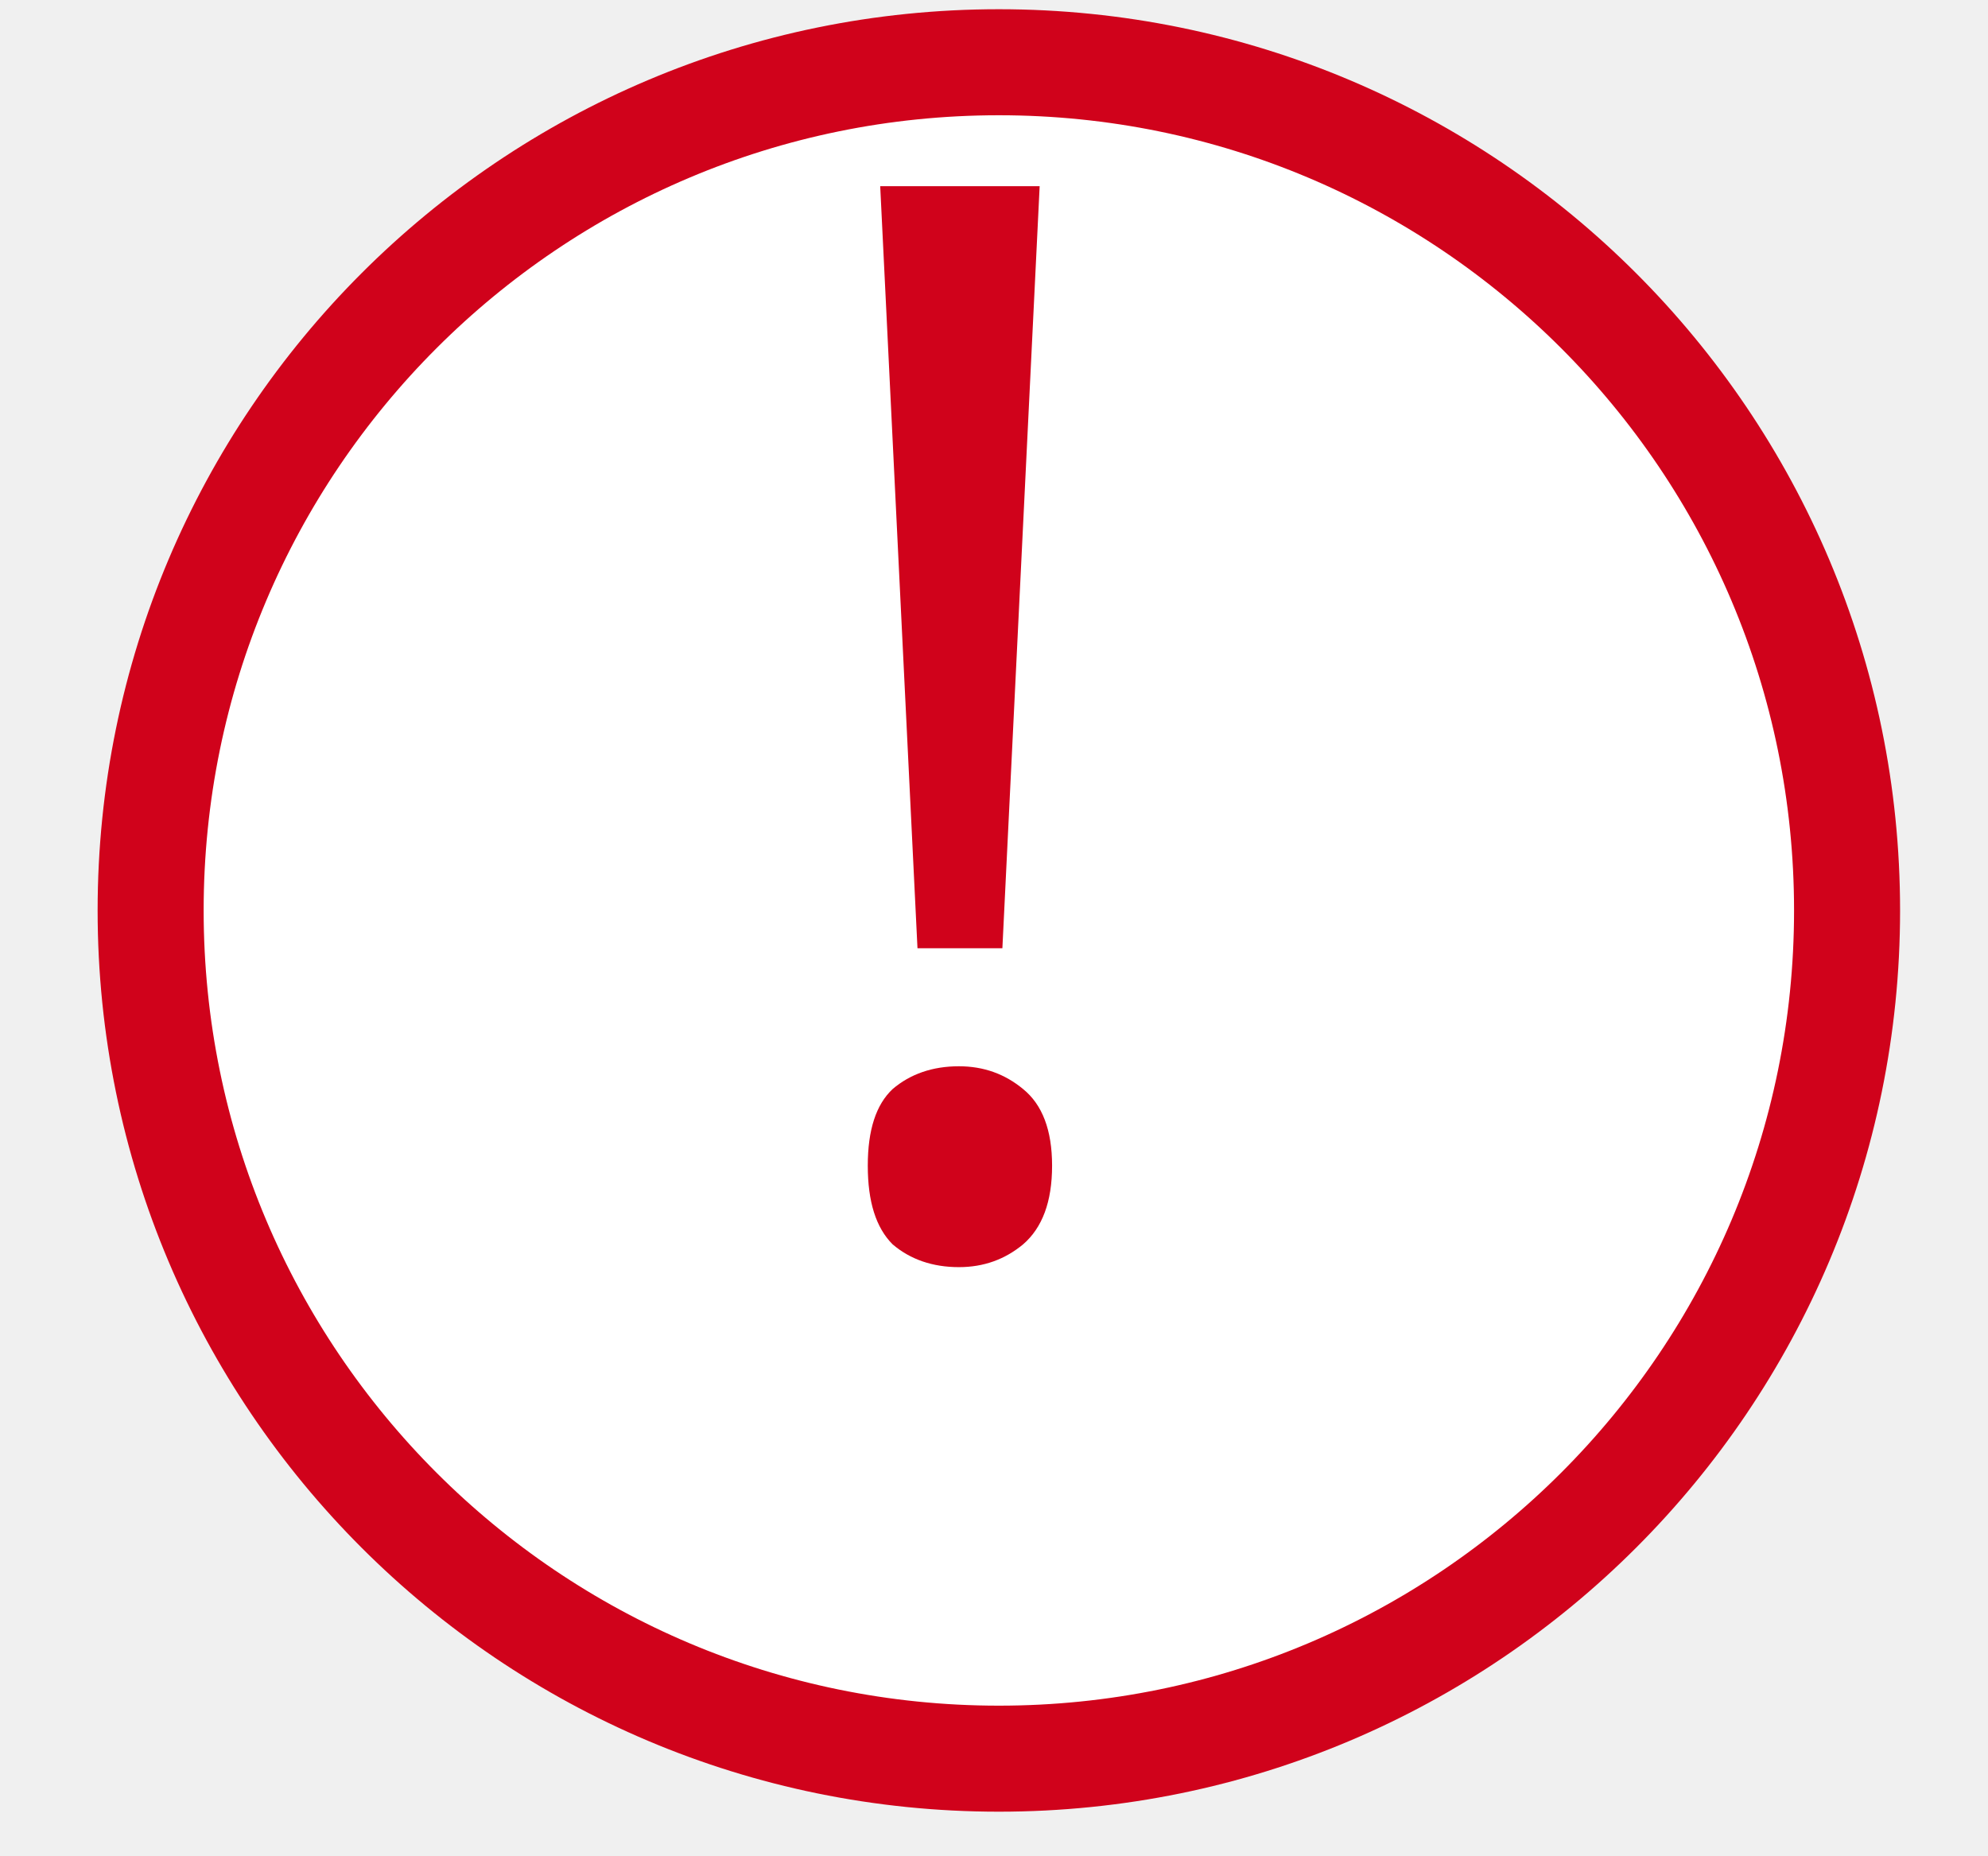
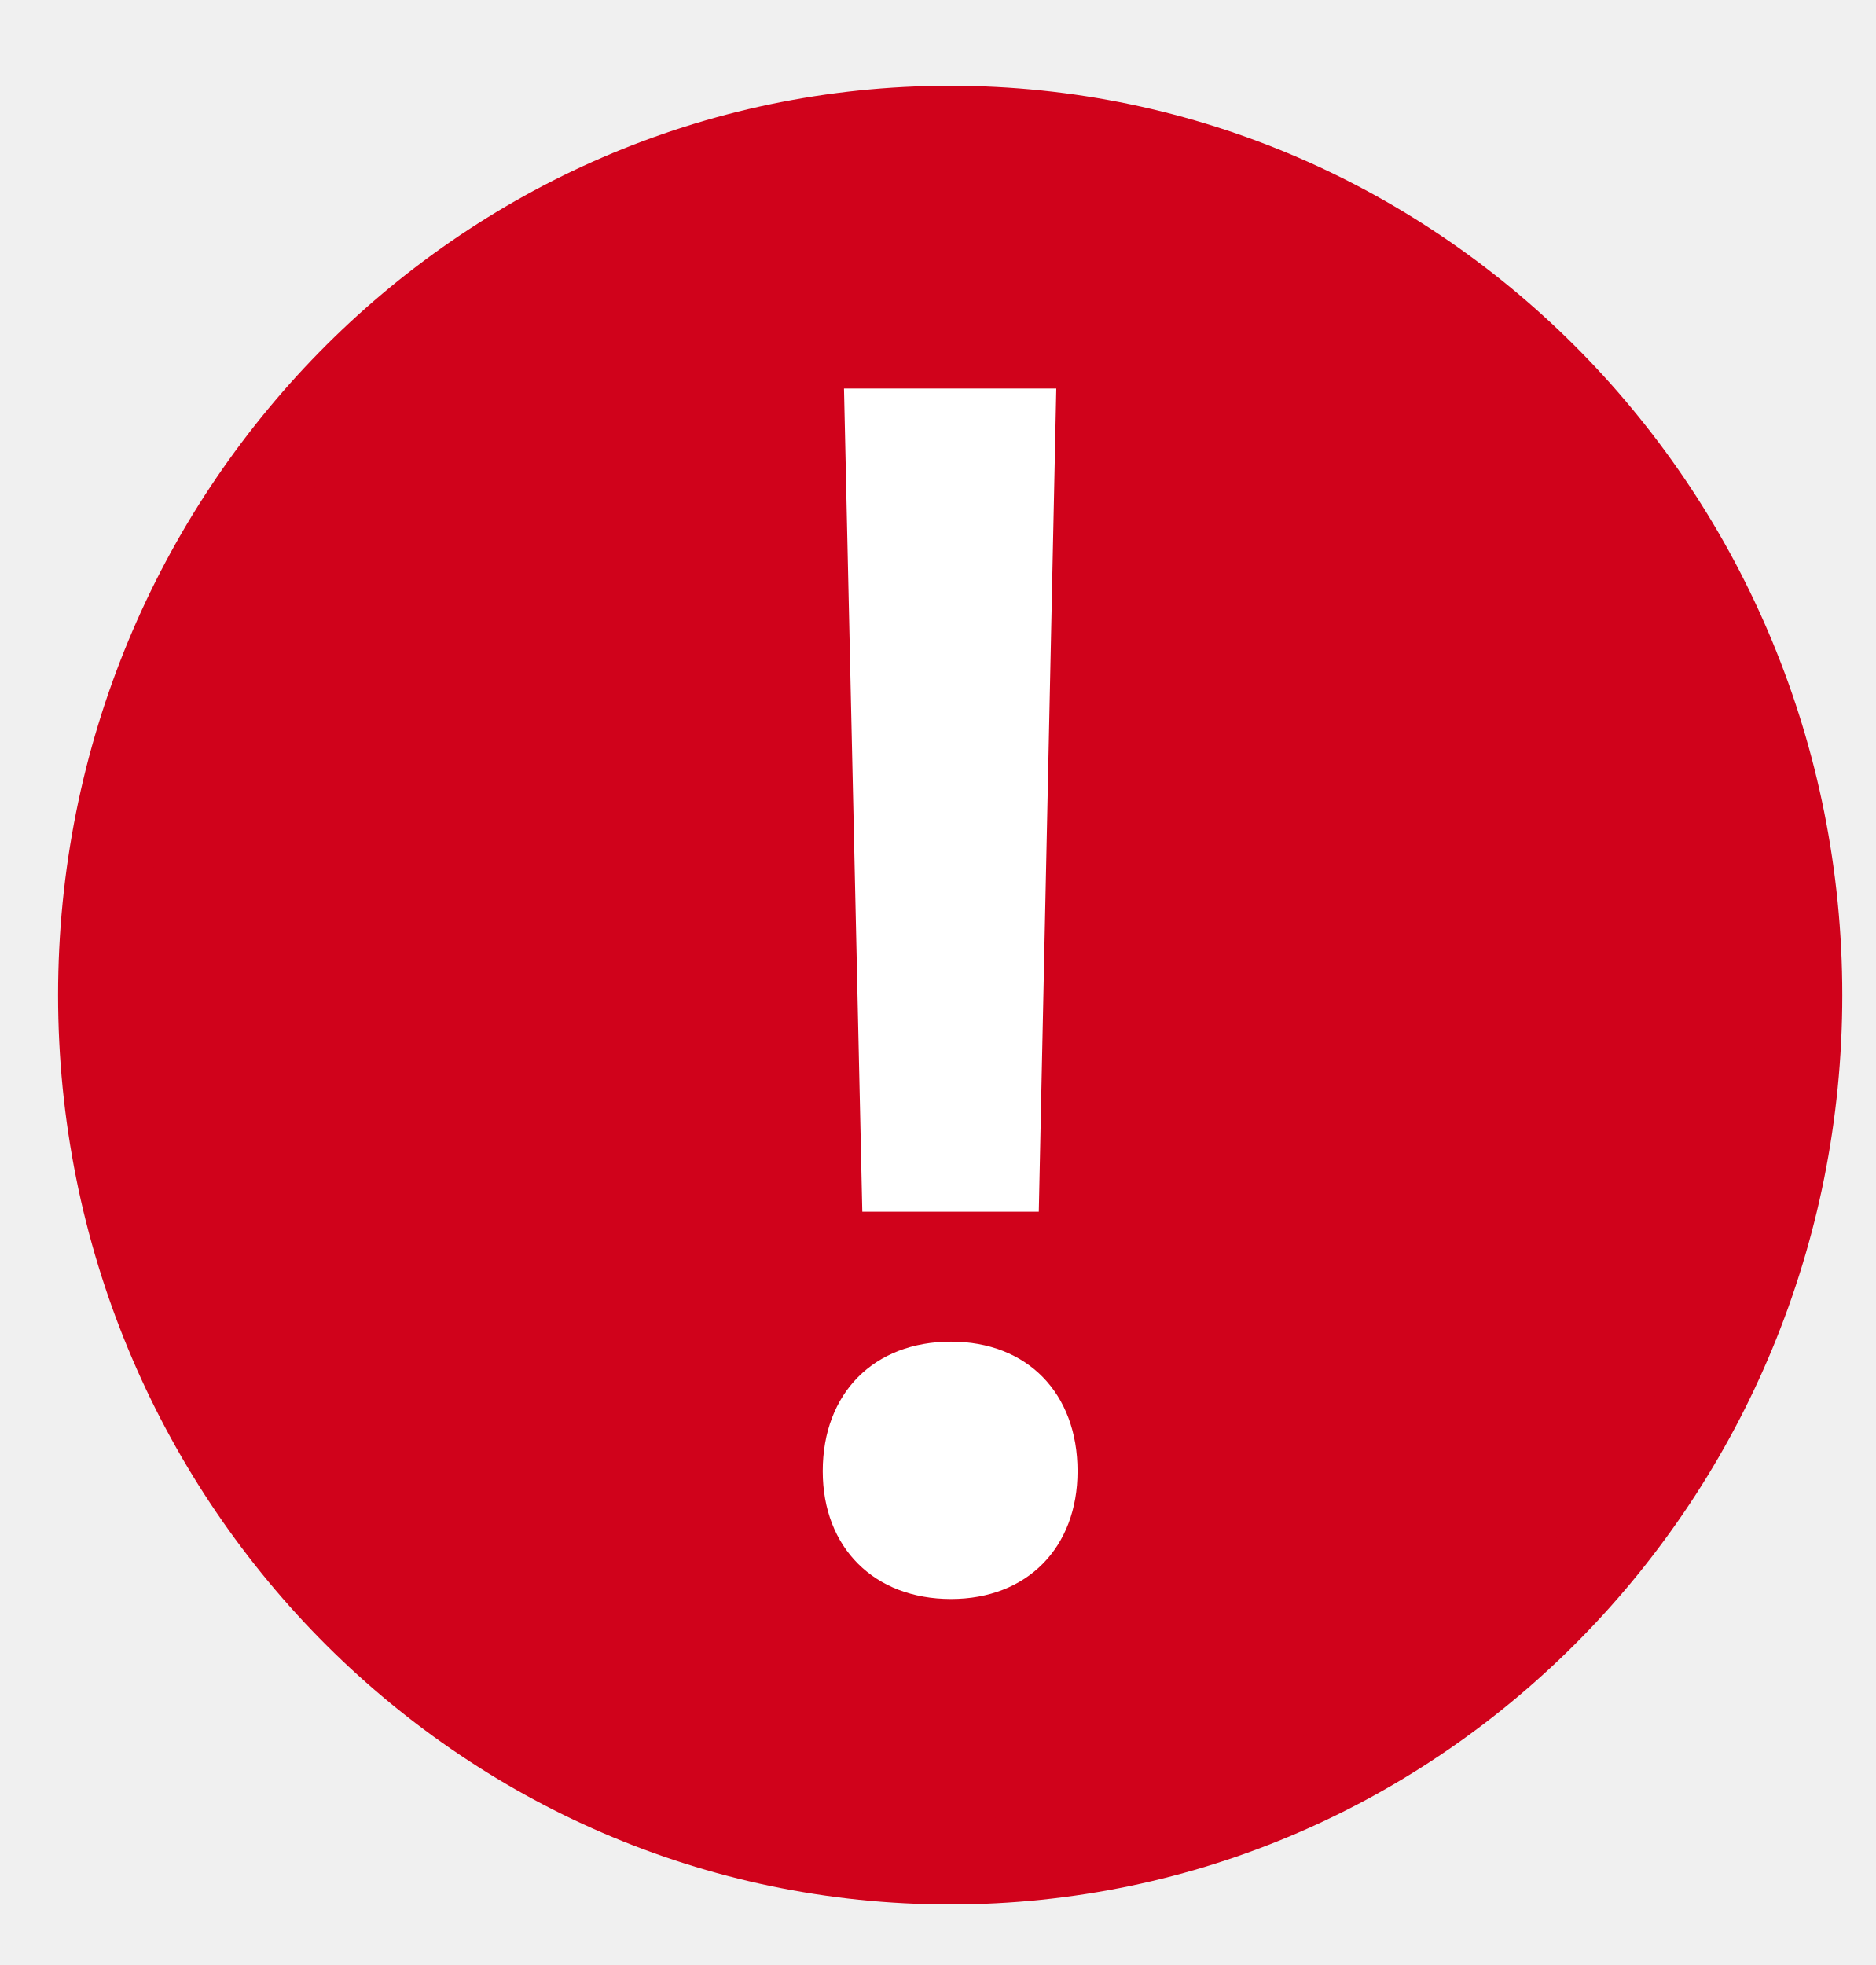
- <svg xmlns="http://www.w3.org/2000/svg" width="15px" height="14px" viewBox="0 0 15 14" version="1.1">
+ <svg xmlns="http://www.w3.org/2000/svg" width="21px" height="22px" viewBox="0 0 21 22" version="1.1">
  <defs />
  <g id="Page-1" stroke="none" stroke-width="1" fill="none" fill-rule="evenodd">
-     <g id="ADD-TO-CLIQZ-TAB" transform="translate(-649, -1166)">
-       <g id="error-icon" transform="translate(649.3, 1163.7)">
-         <g transform="translate(0.790625, 0.579688)">
-           <circle id="Oval-3" stroke="#D0021B" stroke-width="0.8" fill="#FFFFFF" cx="6.446" cy="8.59" r="6.4" />
-           <text id="!" font-family="SFUIText-Medium, SF UI Text" font-size="11.2" font-weight="400" line-spacing="16" letter-spacing="-0.16" fill="#D0021B">
-             <tspan x="4.644" y="11.125">!</tspan>
-           </text>
+     <g id="ADD-TO-CLIQZ-TAB" transform="translate(-651, -1157)">
+       <g id="error-icon" transform="translate(649.04, 1156.5)">
+         <g transform="translate(3.090286, 1.940211)">
+           <ellipse id="Oval-3" stroke="#D0021B" stroke-width="0.96" fill="#D0021B" cx="9.509" cy="9.701" rx="9.509" ry="9.701" />
+           <path d="M8.32,2.91 L10.697,2.91 L10.501,12.126 L8.525,12.126 L8.32,2.91 Z M9.518,16.462 C8.657,16.462 8.082,15.887 8.082,15.031 C8.082,14.156 8.657,13.581 9.518,13.581 C10.37,13.581 10.935,14.156 10.935,15.031 C10.935,15.887 10.37,16.462 9.518,16.462 Z" id="!" fill="#FFFFFF" />
        </g>
      </g>
    </g>
  </g>
</svg>
